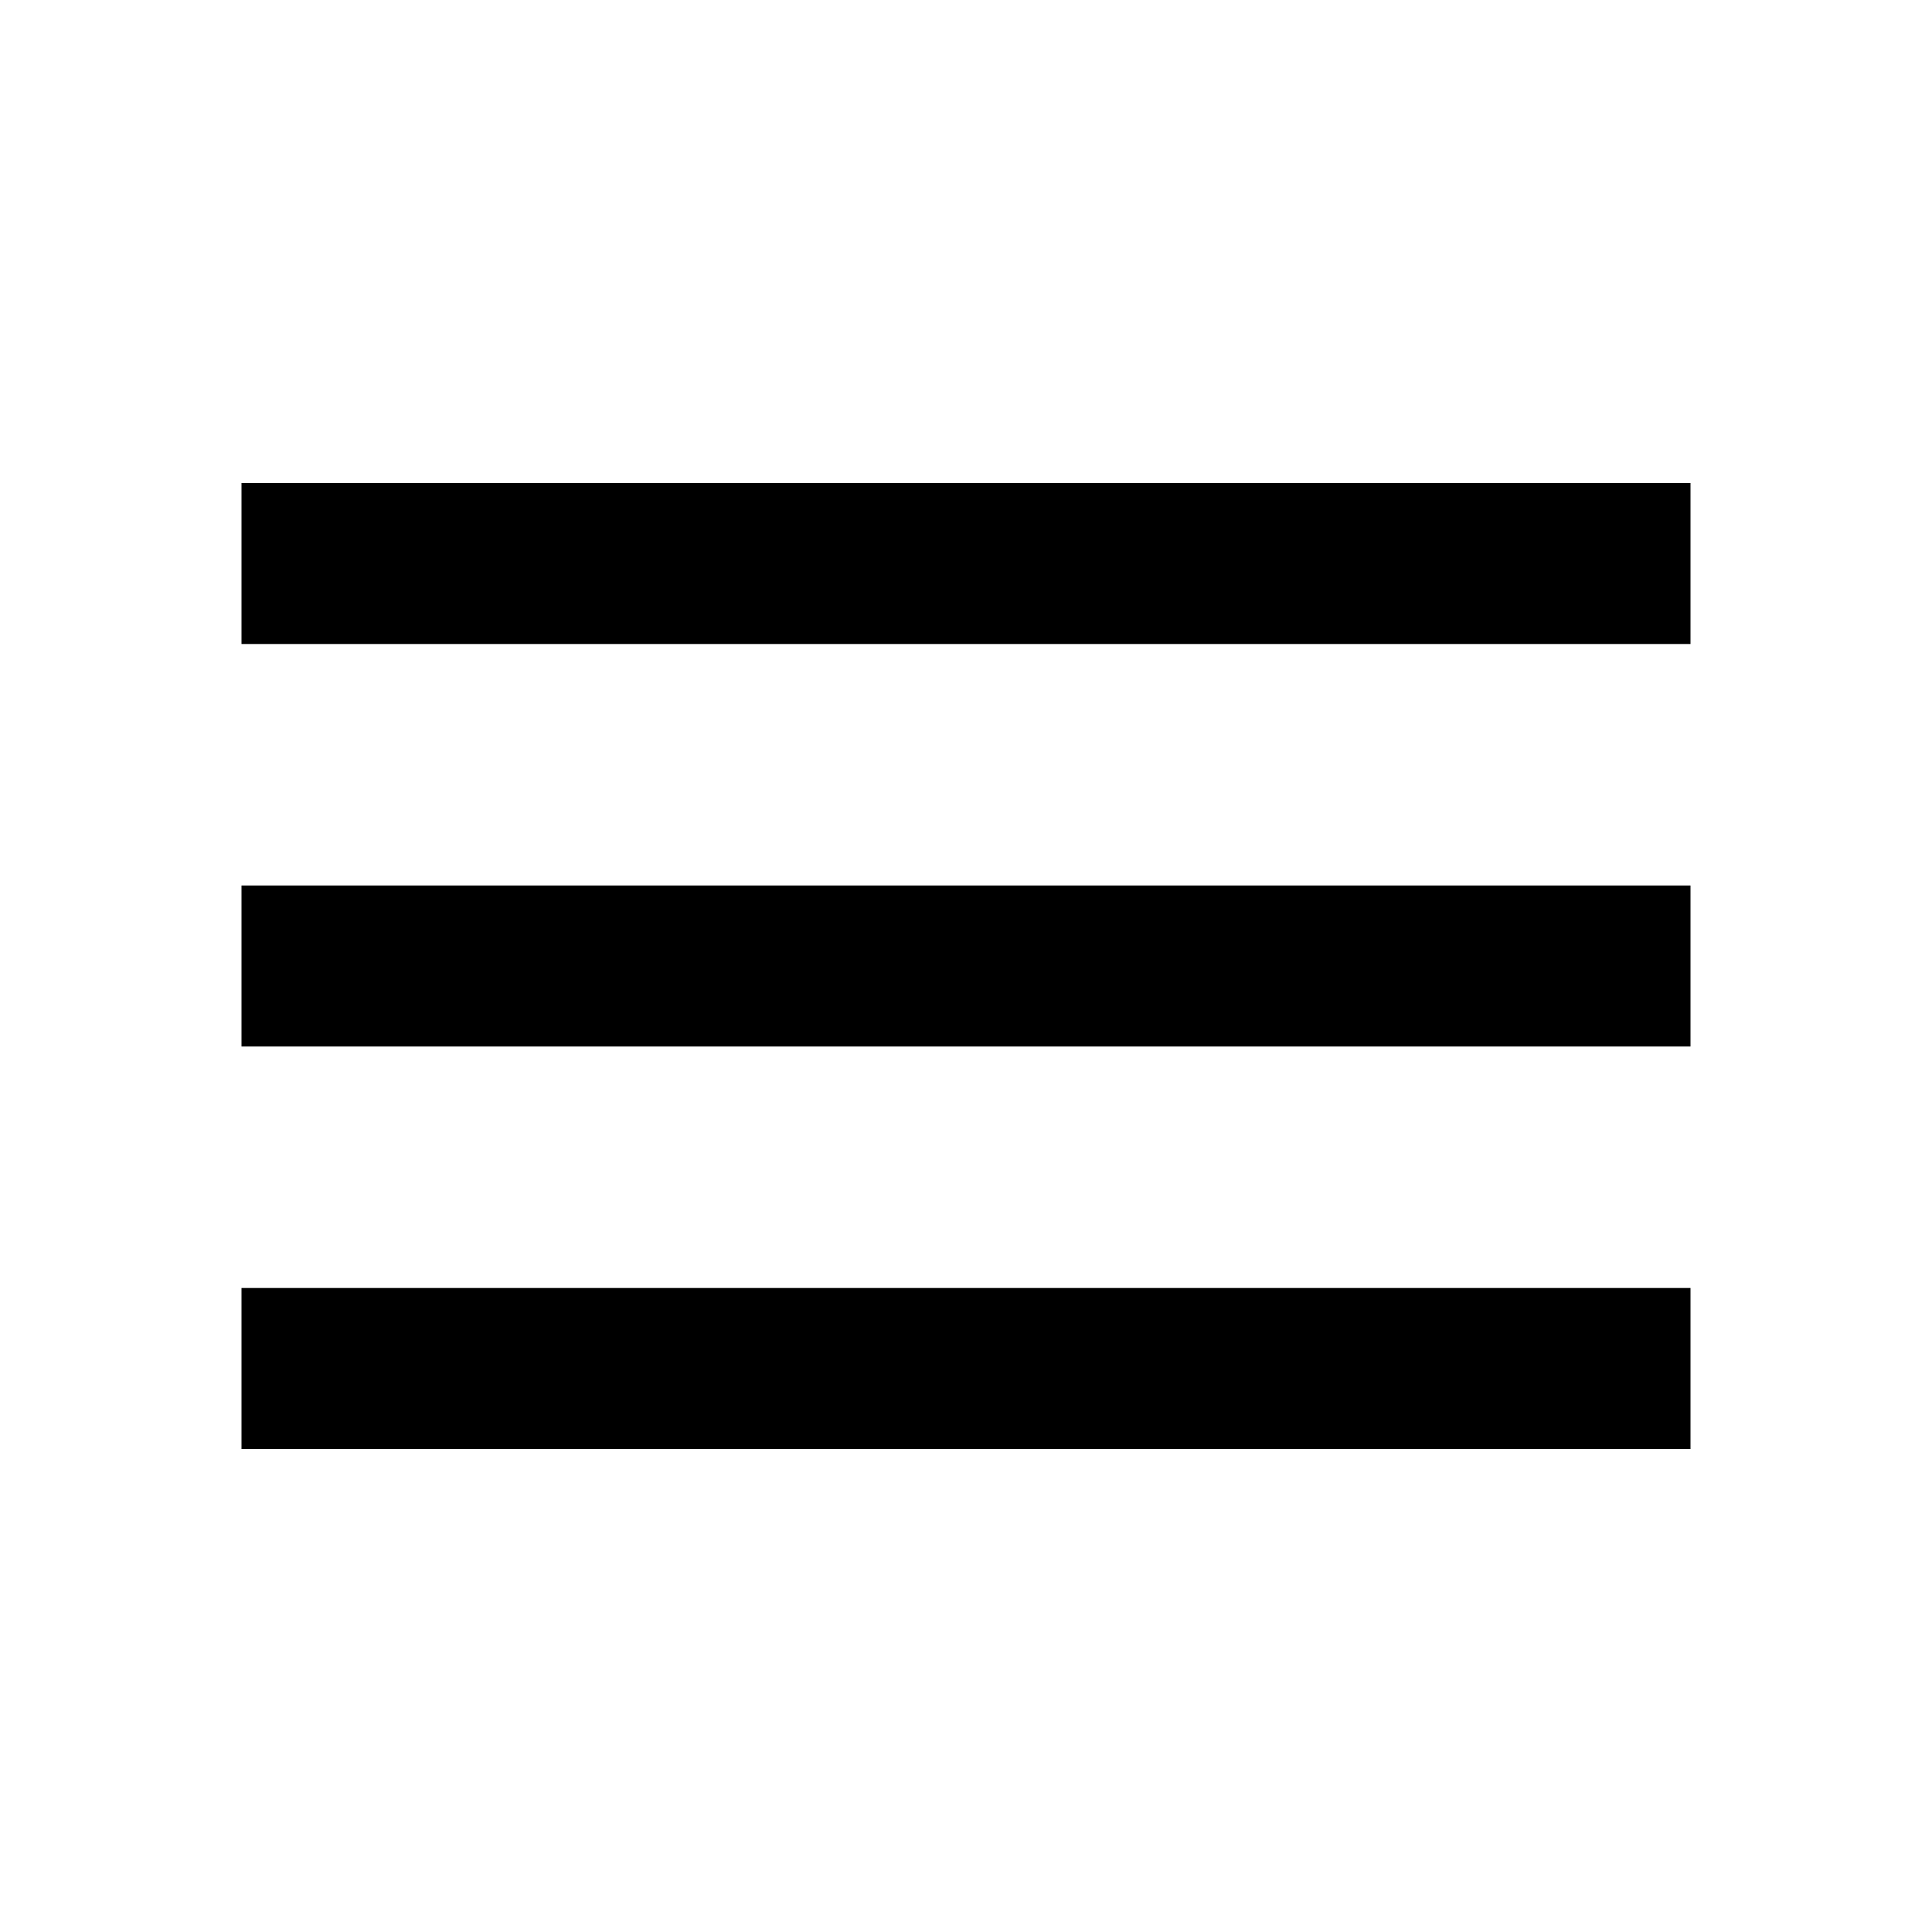
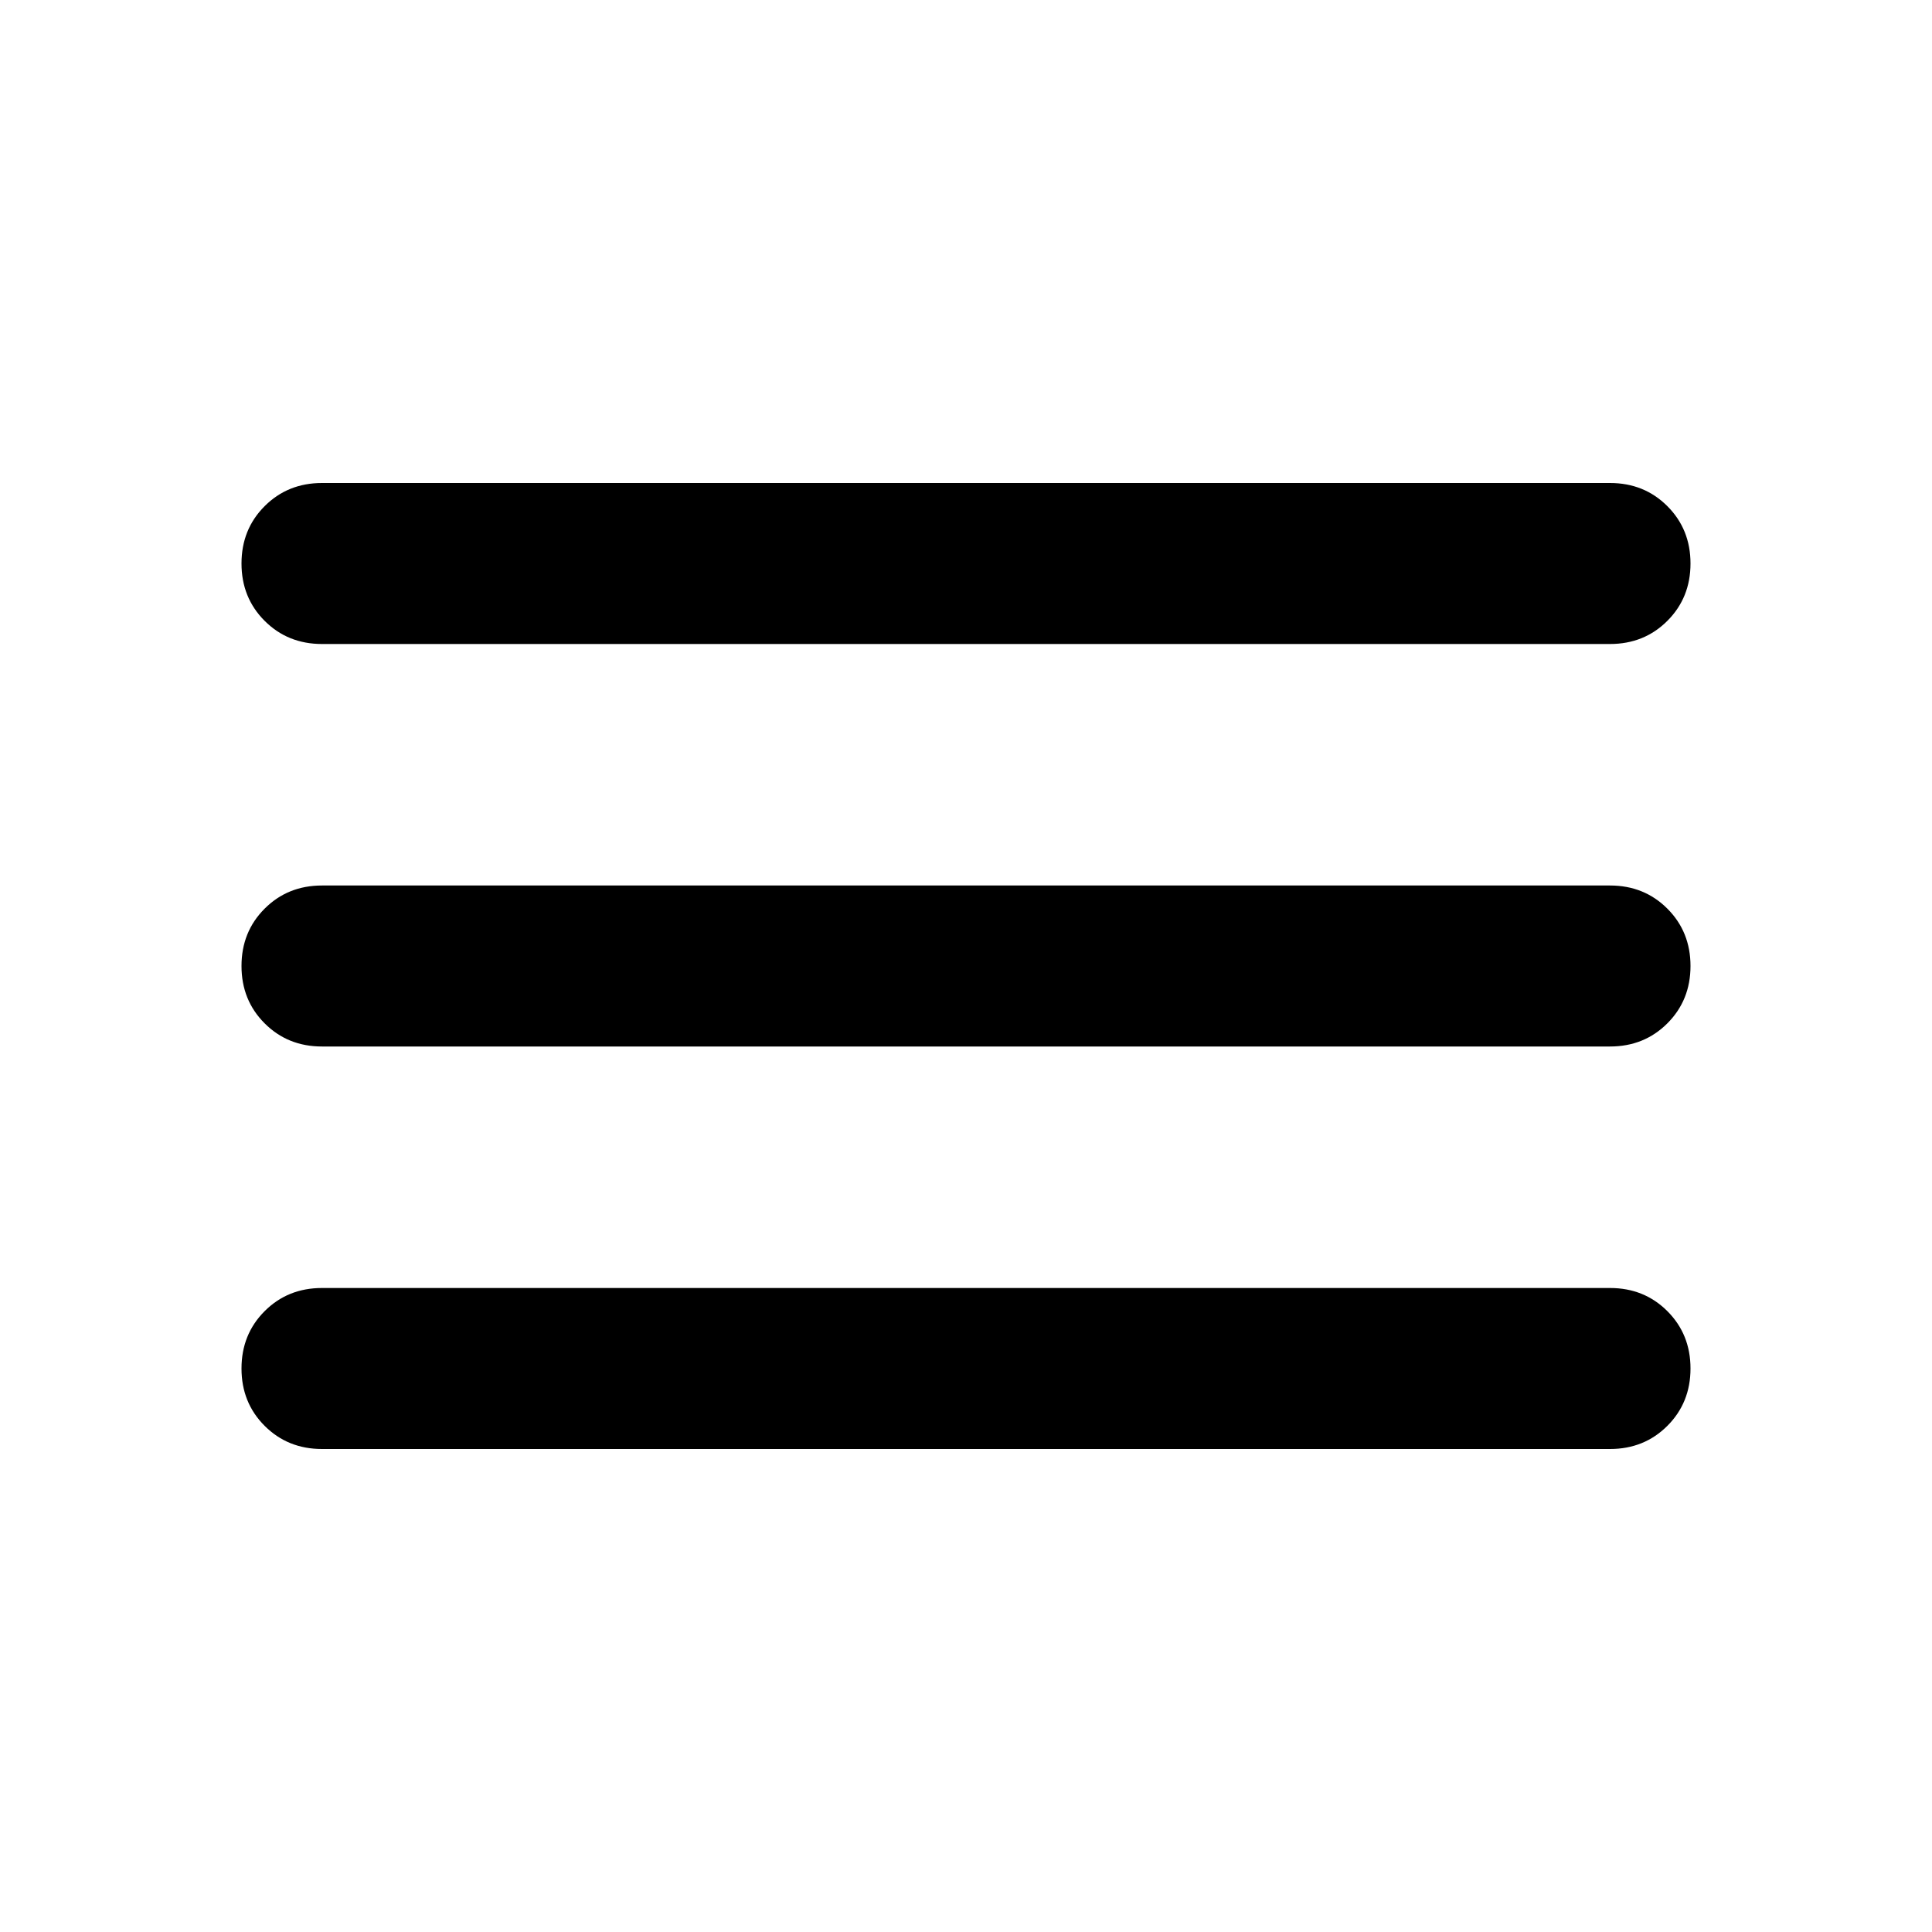
<svg xmlns="http://www.w3.org/2000/svg" height="24px" viewBox="0 -960 960 960" width="24px" fill="currentColor">
-   <path d="M120-240v-80h720v80H120Zm0-200v-80h720v80H120Zm0-200v-80h720v80H120Z" />
+   <path d="M160-240q-17 0-28.5-11.5T120-280q0-17 11.5-28.5T160-320h640q17 0 28.5 11.5T840-280q0 17-11.5 28.5T800-240H160Zm0-200q-17 0-28.5-11.5T120-480q0-17 11.5-28.5T160-520h640q17 0 28.5 11.5T840-480q0 17-11.5 28.5T800-440H160Zm0-200q-17 0-28.5-11.5T120-680q0-17 11.5-28.5T160-720h640q17 0 28.5 11.5T840-680q0 17-11.5 28.5T800-640H160Z" />
</svg>
